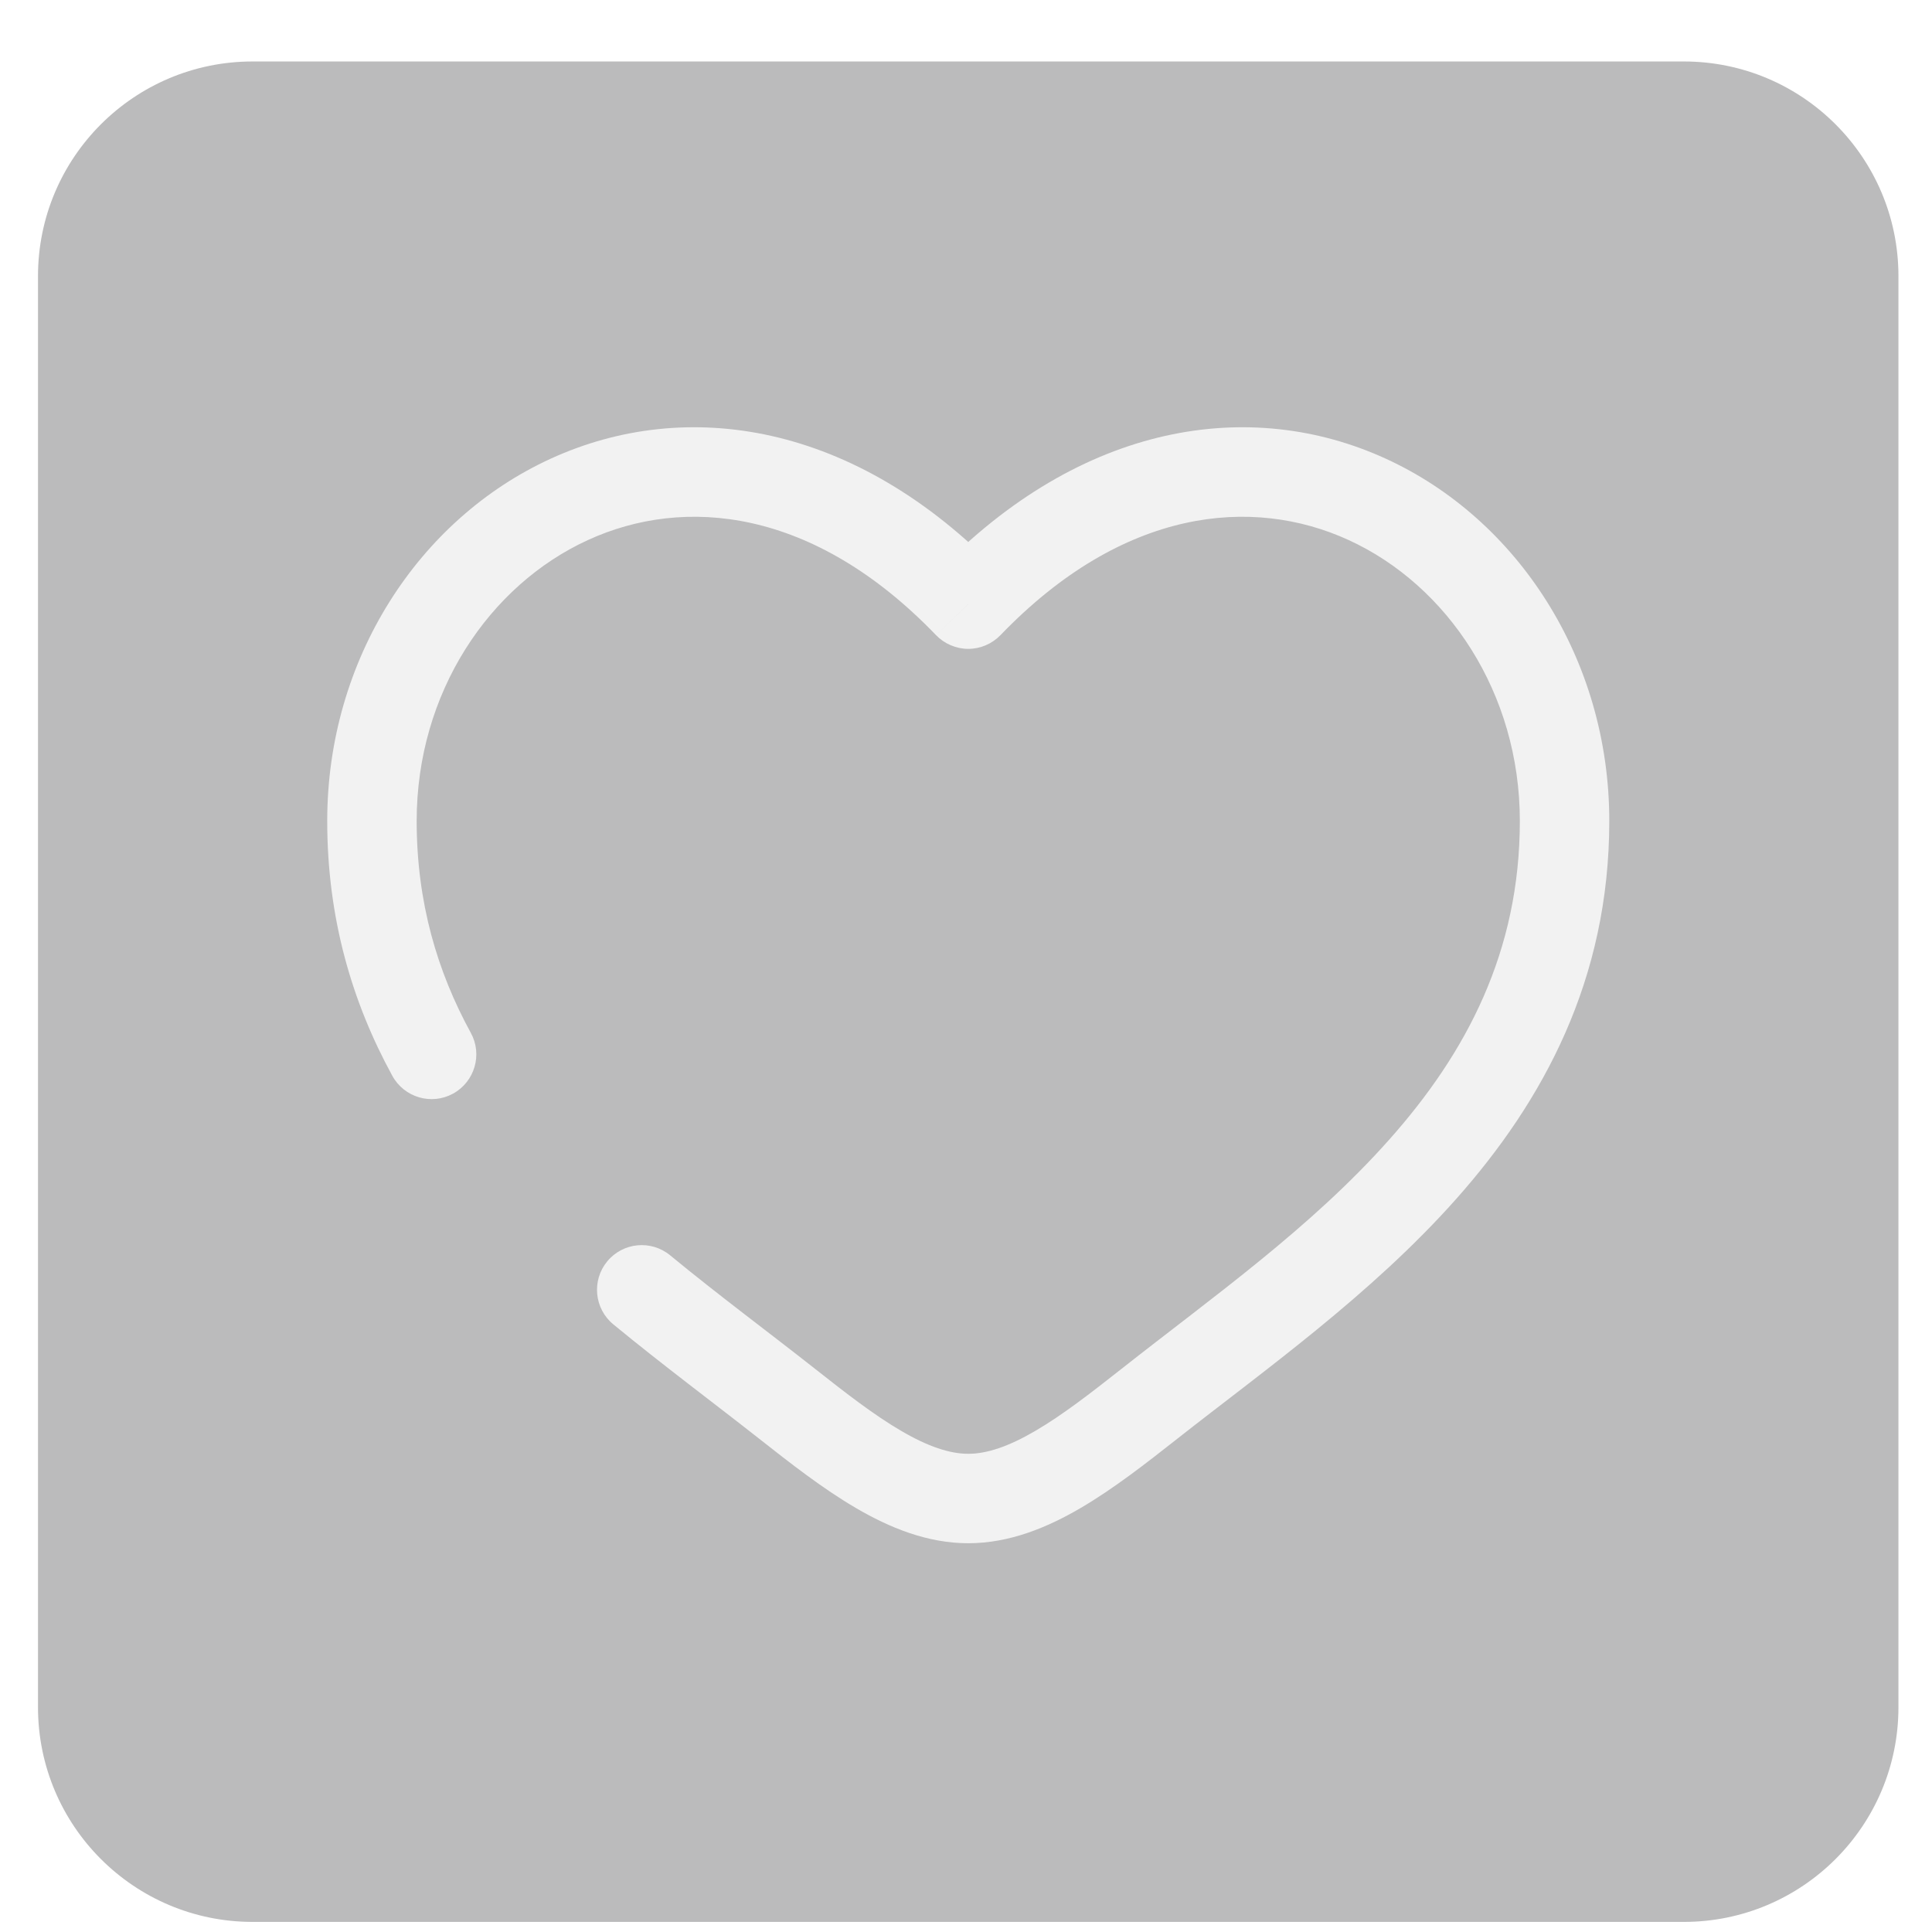
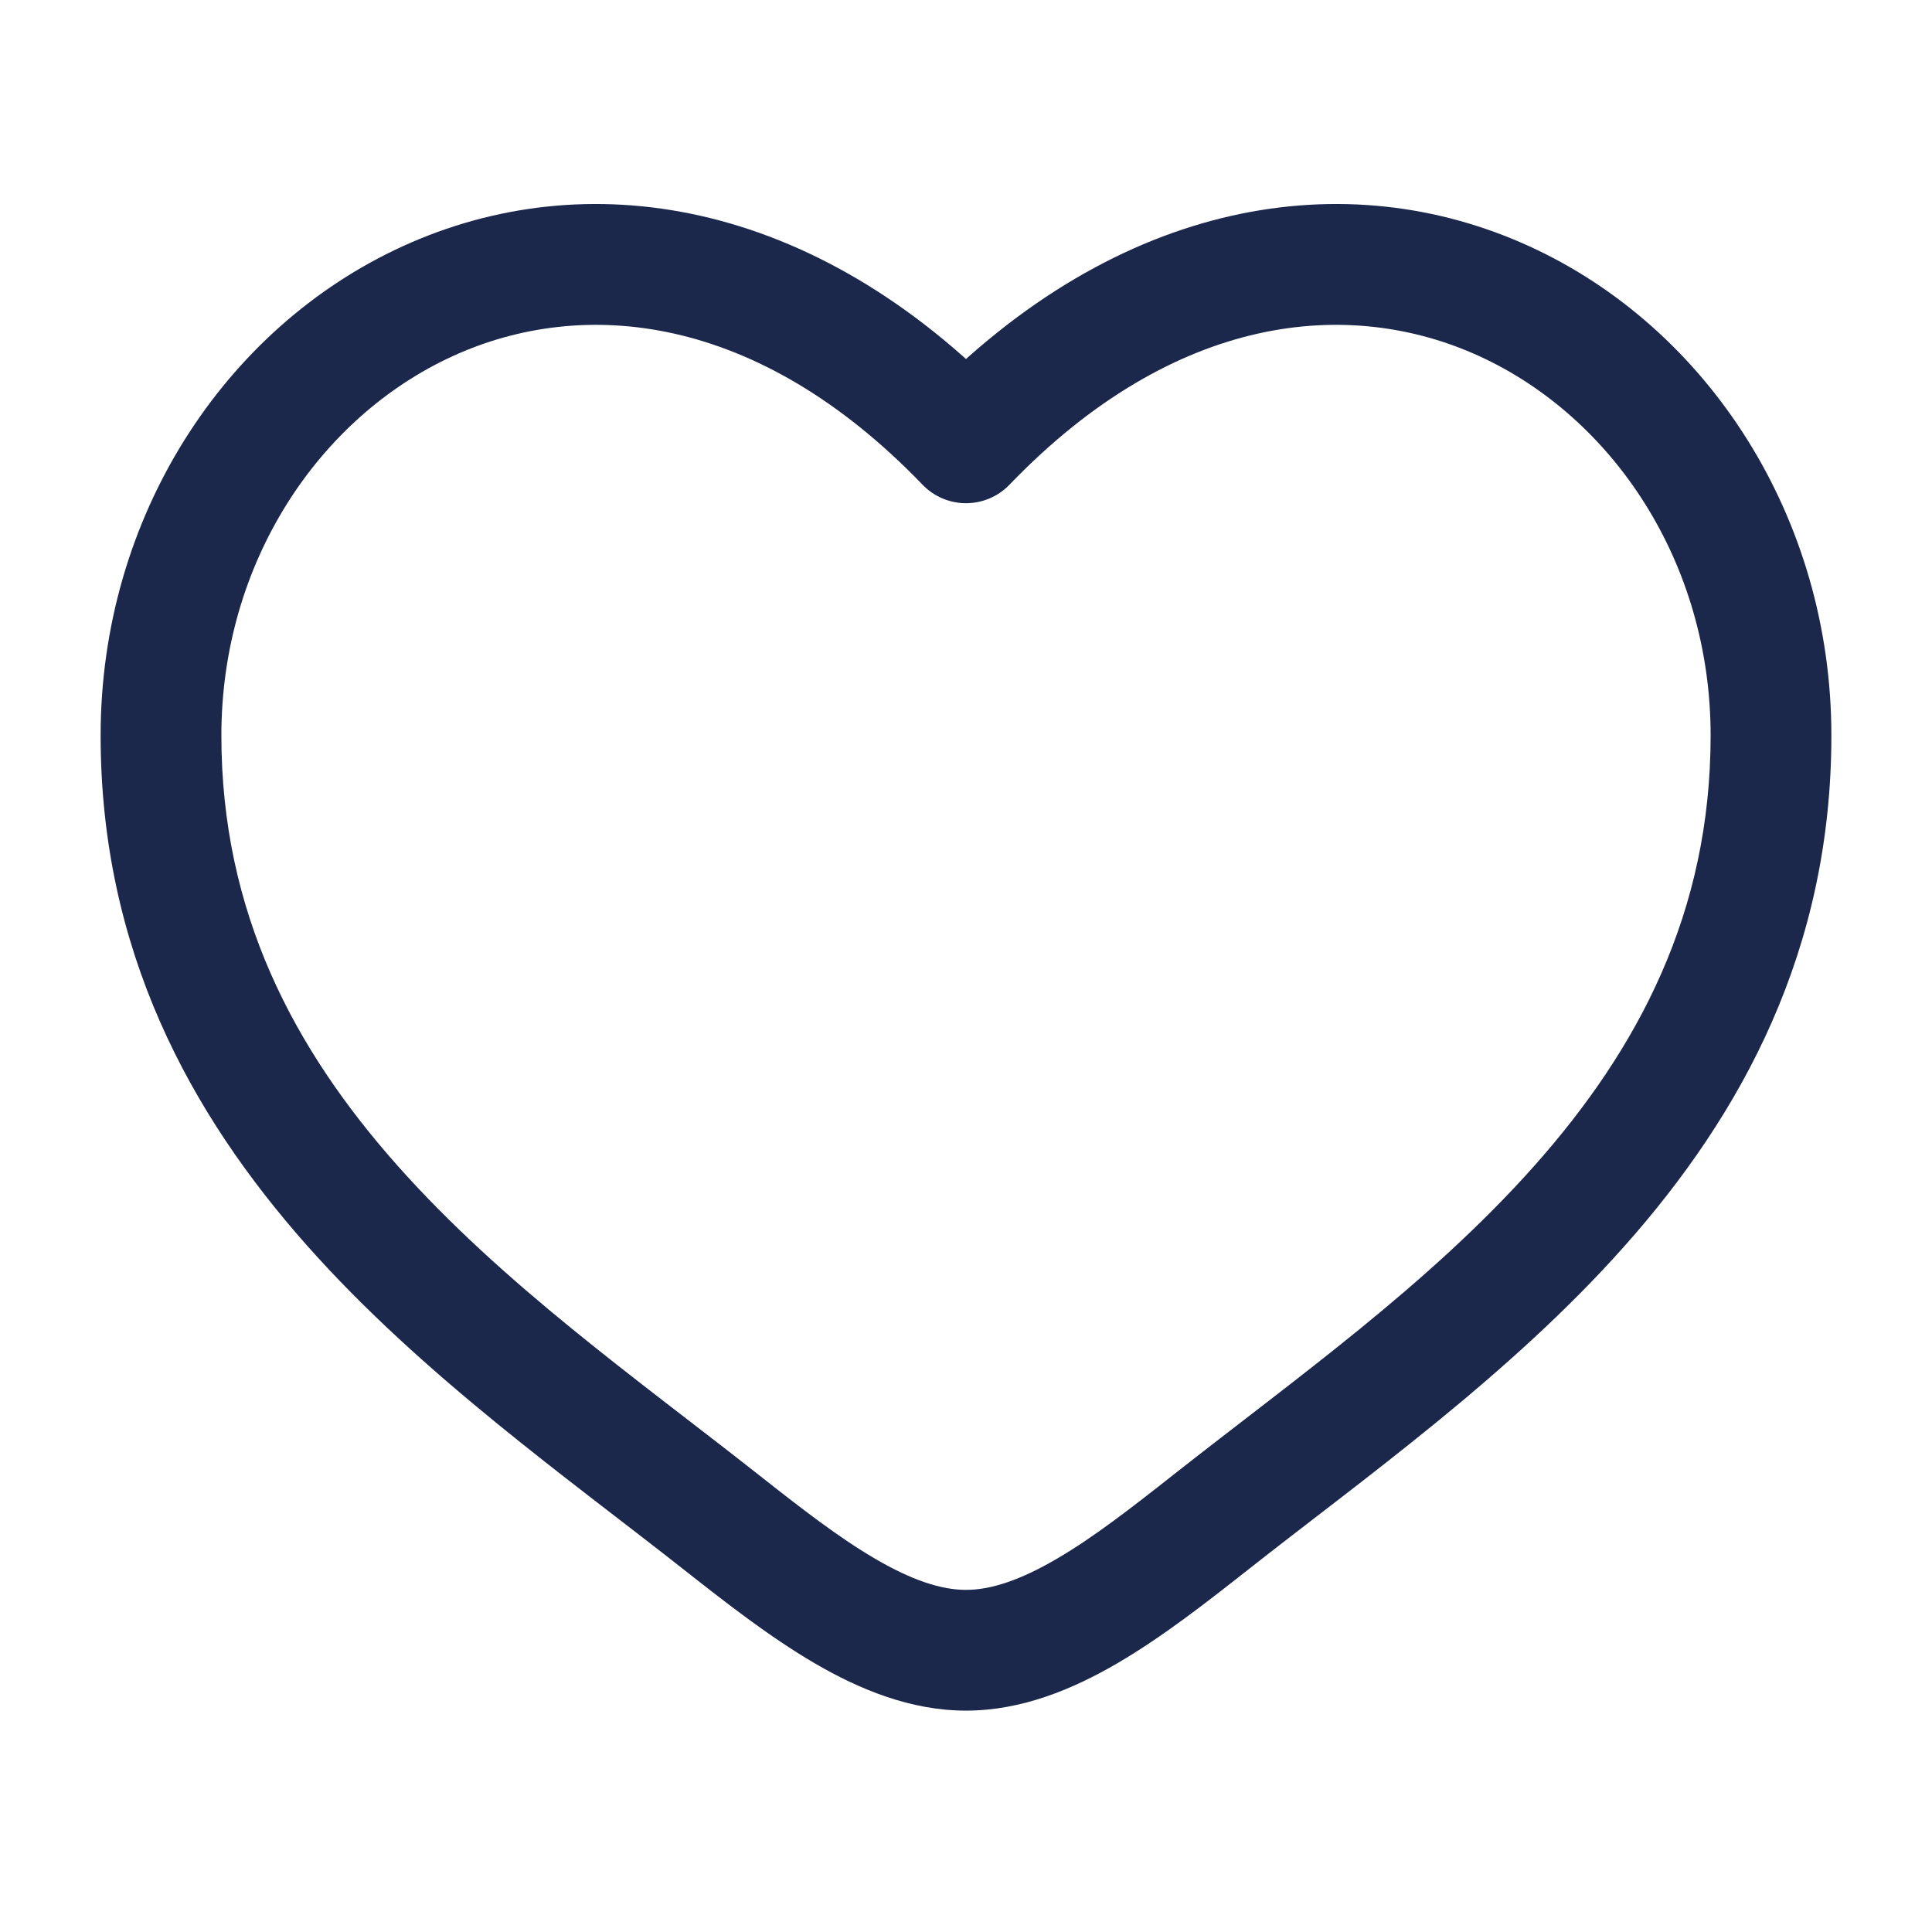
- <svg xmlns="http://www.w3.org/2000/svg" width="27" height="27" viewBox="0 0 27 27" fill="none">
-   <rect x="0.531" y="0.859" width="26" height="26" rx="3" fill="#1B1C21" fill-opacity="0.3" />
-   <path d="M13.532 8.443L13.081 8.876C13.199 8.998 13.362 9.068 13.532 9.068C13.701 9.068 13.864 8.998 13.982 8.876L13.532 8.443ZM9.365 17.543C9.099 17.324 8.705 17.362 8.486 17.628C8.266 17.895 8.305 18.289 8.571 18.508L9.365 17.543ZM5.483 15.035C5.649 15.338 6.029 15.449 6.331 15.284C6.634 15.118 6.746 14.738 6.58 14.435L5.483 15.035ZM5.823 11.473C5.823 9.681 6.836 8.178 8.219 7.546C9.562 6.932 11.366 7.094 13.081 8.876L13.982 8.009C11.947 5.895 9.585 5.547 7.699 6.409C5.852 7.253 4.573 9.213 4.573 11.473H5.823ZM10.613 20.109C11.04 20.445 11.498 20.804 11.962 21.075C12.427 21.347 12.956 21.567 13.532 21.567V20.317C13.274 20.317 12.97 20.217 12.593 19.996C12.216 19.776 11.825 19.473 11.387 19.127L10.613 20.109ZM16.45 20.109C17.639 19.172 19.159 18.098 20.351 16.755C21.564 15.389 22.49 13.694 22.49 11.473H21.24C21.24 13.304 20.491 14.716 19.416 15.925C18.321 17.159 16.94 18.131 15.677 19.127L16.45 20.109ZM22.49 11.473C22.49 9.213 21.211 7.253 19.364 6.409C17.478 5.547 15.116 5.895 13.081 8.009L13.982 8.876C15.697 7.094 17.502 6.932 18.845 7.546C20.227 8.178 21.24 9.681 21.24 11.473H22.49ZM15.677 19.127C15.238 19.473 14.847 19.776 14.47 19.996C14.093 20.217 13.79 20.317 13.532 20.317V21.567C14.107 21.567 14.637 21.347 15.101 21.075C15.565 20.804 16.023 20.445 16.45 20.109L15.677 19.127ZM11.387 19.127C10.723 18.604 10.049 18.106 9.365 17.543L8.571 18.508C9.263 19.078 9.994 19.621 10.613 20.109L11.387 19.127ZM6.58 14.435C6.112 13.58 5.823 12.612 5.823 11.473H4.573C4.573 12.838 4.923 14.011 5.483 15.035L6.58 14.435Z" fill="#F2F2F2" />
+ <svg xmlns="http://www.w3.org/2000/svg" width="24" height="24" viewBox="0 0 24 24" fill="none">
+   <path d="M8.962 18.911L9.426 18.322L8.962 18.911ZM12 5.501L11.46 6.021C11.601 6.168 11.796 6.251 12 6.251C12.204 6.251 12.399 6.168 12.54 6.021L12 5.501ZM15.038 18.911L15.503 19.5L15.038 18.911ZM9.426 18.322C7.91 17.127 6.253 15.96 4.938 14.48C3.649 13.028 2.75 11.335 2.75 9.137H1.25C1.25 11.803 2.361 13.836 3.817 15.476C5.247 17.087 7.071 18.375 8.497 19.5L9.426 18.322ZM2.75 9.137C2.75 6.986 3.965 5.183 5.624 4.424C7.236 3.687 9.402 3.883 11.46 6.021L12.54 4.981C10.098 2.444 7.264 2.025 5.001 3.06C2.785 4.073 1.25 6.425 1.25 9.137H2.75ZM8.497 19.5C9.01 19.904 9.56 20.334 10.117 20.66C10.674 20.985 11.31 21.25 12 21.25V19.75C11.69 19.75 11.326 19.629 10.874 19.365C10.421 19.101 9.952 18.737 9.426 18.322L8.497 19.5ZM15.503 19.5C16.929 18.375 18.753 17.087 20.183 15.476C21.64 13.836 22.75 11.803 22.75 9.137H21.25C21.25 11.335 20.351 13.028 19.062 14.48C17.747 15.96 16.09 17.127 14.574 18.322L15.503 19.5ZM22.75 9.137C22.75 6.425 21.215 4.073 18.999 3.06C16.736 2.025 13.902 2.444 11.46 4.981L12.54 6.021C14.598 3.883 16.764 3.687 18.376 4.424C20.035 5.183 21.25 6.986 21.25 9.137H22.75ZM14.574 18.322C14.048 18.737 13.579 19.101 13.126 19.365C12.674 19.629 12.31 19.75 12 19.75V21.25C12.69 21.25 13.326 20.985 13.883 20.66C14.441 20.334 14.99 19.904 15.503 19.5L14.574 18.322Z" fill="#1C274C" />
</svg>
